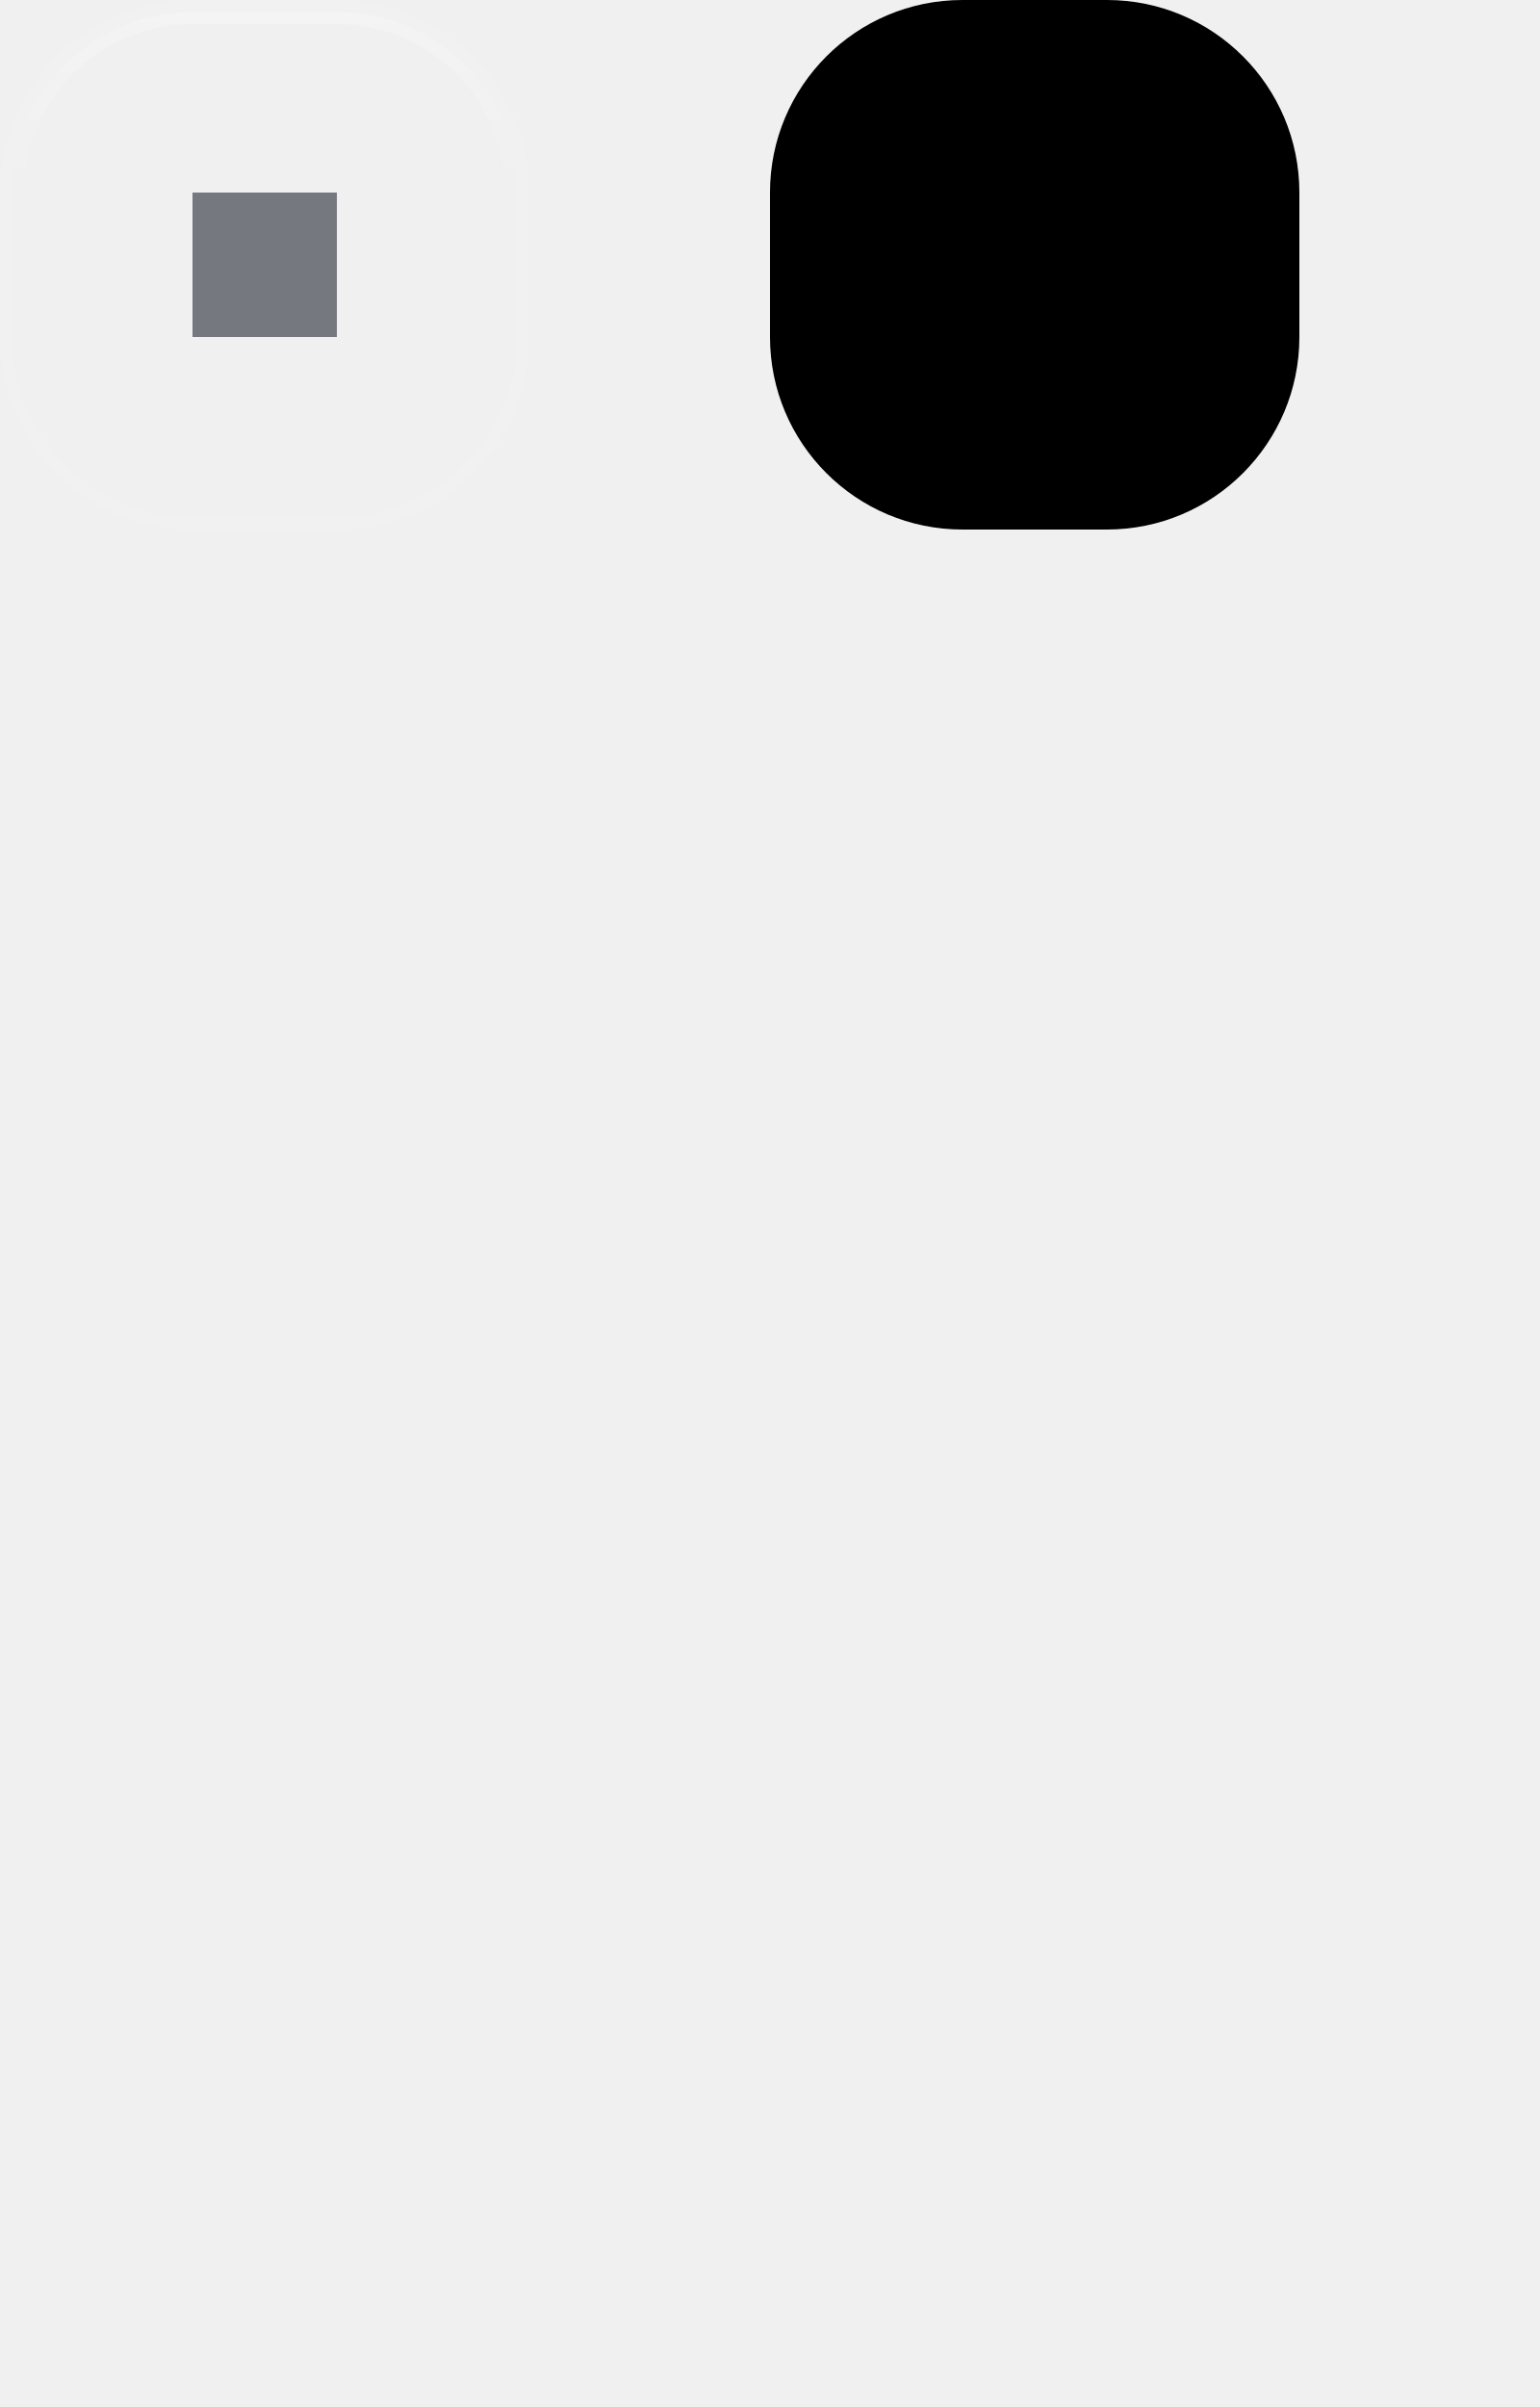
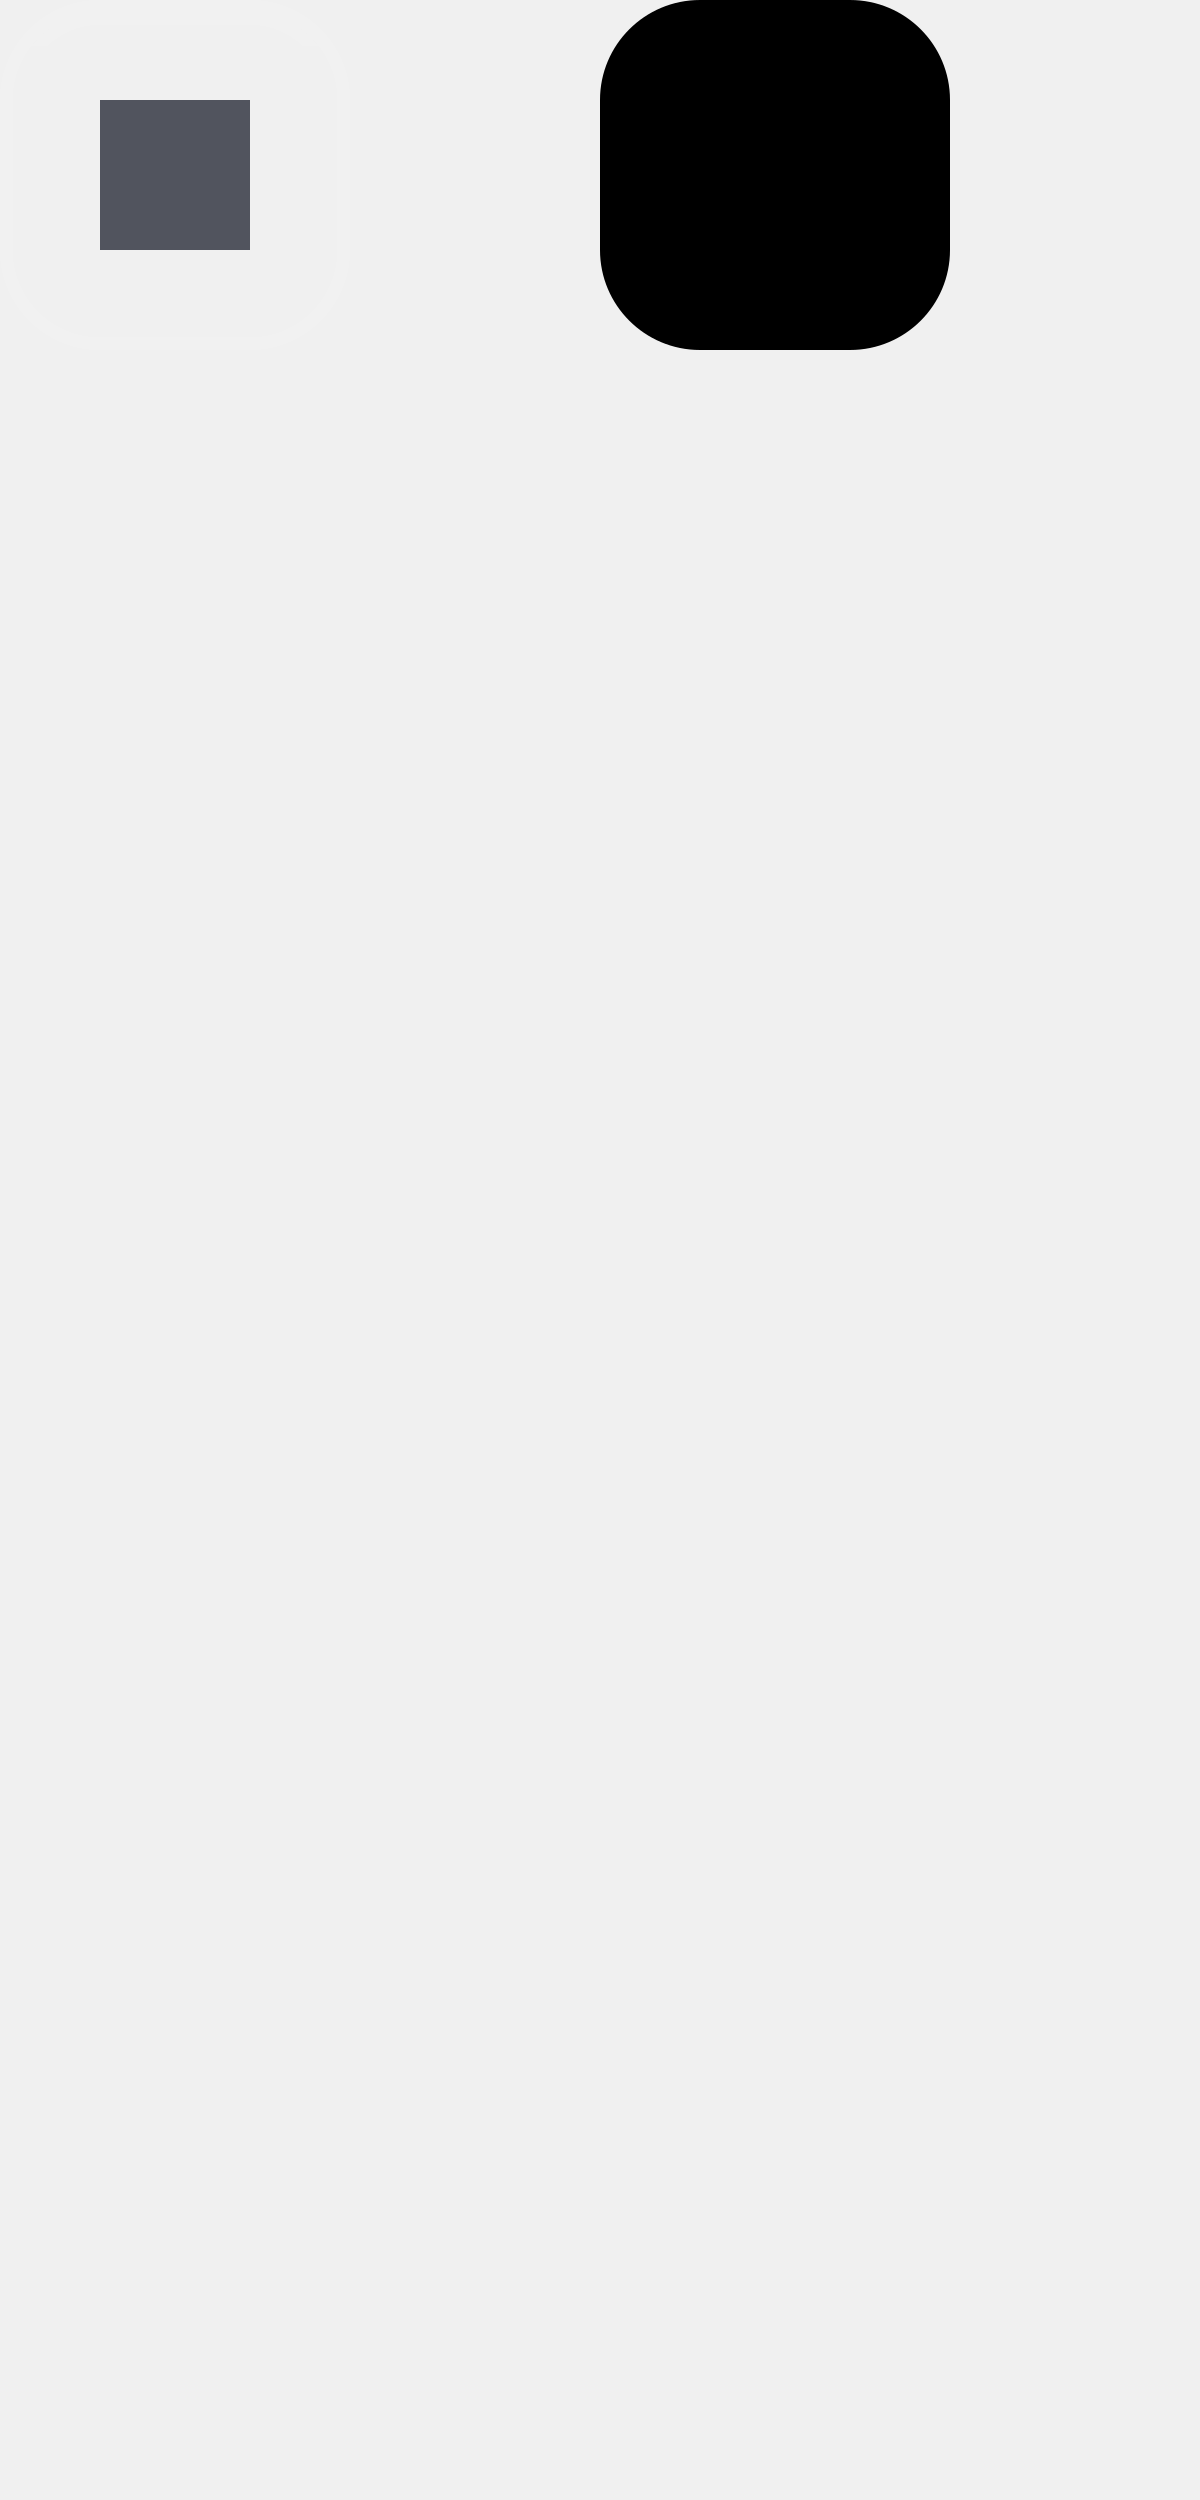
- <svg xmlns="http://www.w3.org/2000/svg" width="128" height="200" viewBox="0 0 128 200">
+ <svg xmlns="http://www.w3.org/2000/svg" width="96" height="200" viewBox="0 0 96 200">
  <defs>
    <style type="text/css" id="current-color-scheme">.ColorScheme-Background{color:#0d1220;}.ColorScheme-Text{color:#e6ebf5;}.ColorScheme-Highlight{color:#3b82f6;}.ColorScheme-NeutralText{color:#f59e0b;}</style>
    <linearGradient id="fade" x1="0" y1="0" x2="0" y2="1">
      <stop offset="0" stop-color="#fff" stop-opacity="1" />
      <stop offset="1" stop-color="#fff" stop-opacity="0" />
    </linearGradient>
  </defs>
  <g id="topleft" transform="translate(0 0)">
-     <path d="M0 16 V16 A16 16 0 0 1 16 0 H16 V16 Z" fill="#000" fill-opacity="0" />
-     <path d="M1.5 16 V16 A14.5 14.5 0 0 1 16 1.5 H16" fill="none" stroke="url(#fade)" stroke-opacity="0.24" stroke-width="1" />
-     <path d="M0.5 16 V16 A15.5 15.5 0 0 1 16 0.5 H16" fill="none" stroke-width="1" stroke="#fff" stroke-opacity="0.1" />
+     <path d="M0 8 V8 A8 8 0 0 1 8 0 H8 V8 Z" fill="#000" fill-opacity="0" />
+     <path d="M1.5 8 V8 A6.5 6.5 0 0 1 8 1.5 H8" fill="none" stroke="url(#fade)" stroke-opacity="0.05" stroke-width="1" />
+     <path d="M0.5 8 V8 A7.5 7.5 0 0 1 8 0.5 H8" fill="none" stroke-width="1" stroke="#fff" stroke-opacity="0.1" />
  </g>
-   <g id="topright" transform="translate(28 0)">
-     <path d="M0 0 H0 A16 16 0 0 1 16 16 V16 H0 Z" fill="#000" fill-opacity="0" />
-     <path d="M0 1.5 H0 A14.5 14.5 0 0 1 14.5 16 V16" fill="none" stroke="url(#fade)" stroke-opacity="0.24" stroke-width="1" />
-     <path d="M0 0.5 H0 A15.5 15.5 0 0 1 15.5 16 V16" fill="none" stroke-width="1" stroke="#fff" stroke-opacity="0.1" />
+   <g id="topright" transform="translate(20 0)">
+     <path d="M0 0 H0 A8 8 0 0 1 8 8 V8 H0 Z" fill="#000" fill-opacity="0" />
+     <path d="M0 1.5 H0 A6.5 6.5 0 0 1 6.5 8 V8" fill="none" stroke="url(#fade)" stroke-opacity="0.05" stroke-width="1" />
+     <path d="M0 0.5 H0 A7.5 7.5 0 0 1 7.5 8 V8" fill="none" stroke-width="1" stroke="#fff" stroke-opacity="0.1" />
  </g>
-   <g id="bottomright" transform="translate(28 28)">
-     <path d="M0 0 H16 V0 A16 16 0 0 1 0 16 H0 Z" fill="#000" fill-opacity="0" />
-     <path d="M15.5 0 V0 A15.5 15.5 0 0 1 0 15.5 H0" fill="none" stroke-width="1" stroke="#fff" stroke-opacity="0.1" />
+   <g id="bottomright" transform="translate(20 20)">
+     <path d="M0 0 H8 V0 A8 8 0 0 1 0 8 H0 Z" fill="#000" fill-opacity="0" />
+     <path d="M7.5 0 V0 A7.5 7.5 0 0 1 0 7.5 H0" fill="none" stroke-width="1" stroke="#fff" stroke-opacity="0.1" />
  </g>
-   <g id="bottomleft" transform="translate(0 28)">
-     <path d="M0 0 H16 V16 H16 A16 16 0 0 1 0 0 Z" fill="#000" fill-opacity="0" />
-     <path d="M16 15.5 H16 A15.5 15.5 0 0 1 0.5 0 V0" fill="none" stroke-width="1" stroke="#fff" stroke-opacity="0.1" />
+   <g id="bottomleft" transform="translate(0 20)">
+     <path d="M0 0 H8 V8 H8 A8 8 0 0 1 0 0 Z" fill="#000" fill-opacity="0" />
+     <path d="M8 7.5 H8 A7.5 7.5 0 0 1 0.5 0 V0" fill="none" stroke-width="1" stroke="#fff" stroke-opacity="0.1" />
  </g>
-   <g id="top" transform="translate(16 0)">
-     <rect width="12" height="16" fill="#000" fill-opacity="0" />
-     <rect y="1" width="12" height="1" fill="#fff" fill-opacity="0.24" />
+   <g id="top" transform="translate(8 0)">
+     <rect width="12" height="8" fill="#000" fill-opacity="0" />
+     <rect y="1" width="12" height="1" fill="#fff" fill-opacity="0.05" />
    <rect x="0" y="0" width="12" height="1" fill="#fff" fill-opacity="0.1" />
  </g>
-   <g id="bottom" transform="translate(16 28)">
-     <rect width="12" height="16" fill="#000" fill-opacity="0" />
-     <rect x="0" y="15" width="12" height="1" fill="#fff" fill-opacity="0.1" />
+   <g id="bottom" transform="translate(8 20)">
+     <rect width="12" height="8" fill="#000" fill-opacity="0" />
+     <rect x="0" y="7" width="12" height="1" fill="#fff" fill-opacity="0.1" />
  </g>
-   <g id="left" transform="translate(0 16)">
-     <rect width="16" height="12" fill="#000" fill-opacity="0" />
+   <g id="left" transform="translate(0 8)">
+     <rect width="8" height="12" fill="#000" fill-opacity="0" />
    <rect x="0" y="0" width="1" height="12" fill="#fff" fill-opacity="0.1" />
  </g>
-   <g id="right" transform="translate(28 16)">
-     <rect width="16" height="12" fill="#000" fill-opacity="0" />
-     <rect x="15" y="0" width="1" height="12" fill="#fff" fill-opacity="0.1" />
+   <g id="right" transform="translate(20 8)">
+     <rect width="8" height="12" fill="#000" fill-opacity="0" />
+     <rect x="7" y="0" width="1" height="12" fill="#fff" fill-opacity="0.1" />
  </g>
-   <g id="center" transform="translate(16 16)">
-     <rect width="12" height="12" class="ColorScheme-Background" style="fill:currentColor;fill-opacity:0.56" />
-     <rect width="12" height="12" fill="#fff" fill-opacity="0.04" />
+   <g id="center" transform="translate(8 8)">
+     <rect width="12" height="12" class="ColorScheme-Background" style="fill:currentColor;fill-opacity:0.7" />
  </g>
-   <rect id="hint-top-margin" x="0" y="48" width="4" height="8" fill="none" />
-   <rect id="hint-right-margin" x="0" y="56" width="8" height="4" fill="none" />
-   <rect id="hint-bottom-margin" x="0" y="64" width="4" height="8" fill="none" />
-   <rect id="hint-left-margin" x="0" y="72" width="8" height="4" fill="none" />
-   <rect id="hint-stretch-borders" x="0" y="84" width="1" height="1" fill="none" />
-   <rect id="hint-compose-over-border" x="4" y="84" width="1" height="1" fill="none" />
-   <g id="mask-topleft" transform="translate(64 0)">
-     <path d="M0 16 V16 A16 16 0 0 1 16 0 H16 V16 Z" fill="#000" fill-opacity="1" />
+   <rect id="hint-top-margin" x="0" y="32" width="4" height="8" fill="none" />
+   <rect id="hint-right-margin" x="0" y="40" width="8" height="4" fill="none" />
+   <rect id="hint-bottom-margin" x="0" y="48" width="4" height="8" fill="none" />
+   <rect id="hint-left-margin" x="0" y="56" width="8" height="4" fill="none" />
+   <rect id="hint-stretch-borders" x="0" y="68" width="1" height="1" fill="none" />
+   <rect id="hint-compose-over-border" x="4" y="68" width="1" height="1" fill="none" />
+   <g id="mask-topleft" transform="translate(48 0)">
+     <path d="M0 8 V8 A8 8 0 0 1 8 0 H8 V8 Z" fill="#000" fill-opacity="1" />
  </g>
-   <g id="mask-topright" transform="translate(92 0)">
-     <path d="M0 0 H0 A16 16 0 0 1 16 16 V16 H0 Z" fill="#000" fill-opacity="1" />
+   <g id="mask-topright" transform="translate(68 0)">
+     <path d="M0 0 H0 A8 8 0 0 1 8 8 V8 H0 Z" fill="#000" fill-opacity="1" />
  </g>
-   <g id="mask-bottomright" transform="translate(92 28)">
-     <path d="M0 0 H16 V0 A16 16 0 0 1 0 16 H0 Z" fill="#000" fill-opacity="1" />
+   <g id="mask-bottomright" transform="translate(68 20)">
+     <path d="M0 0 H8 V0 A8 8 0 0 1 0 8 H0 Z" fill="#000" fill-opacity="1" />
  </g>
-   <g id="mask-bottomleft" transform="translate(64 28)">
-     <path d="M0 0 H16 V16 H16 A16 16 0 0 1 0 0 Z" fill="#000" fill-opacity="1" />
+   <g id="mask-bottomleft" transform="translate(48 20)">
+     <path d="M0 0 H8 V8 H8 A8 8 0 0 1 0 0 Z" fill="#000" fill-opacity="1" />
  </g>
-   <g id="mask-top" transform="translate(80 0)">
-     <rect width="12" height="16" fill="#000" fill-opacity="1" />
+   <g id="mask-top" transform="translate(56 0)">
+     <rect width="12" height="8" fill="#000" fill-opacity="1" />
  </g>
-   <g id="mask-bottom" transform="translate(80 28)">
-     <rect width="12" height="16" fill="#000" fill-opacity="1" />
+   <g id="mask-bottom" transform="translate(56 20)">
+     <rect width="12" height="8" fill="#000" fill-opacity="1" />
  </g>
-   <g id="mask-left" transform="translate(64 16)">
-     <rect width="16" height="12" fill="#000" fill-opacity="1" />
+   <g id="mask-left" transform="translate(48 8)">
+     <rect width="8" height="12" fill="#000" fill-opacity="1" />
  </g>
-   <g id="mask-right" transform="translate(92 16)">
-     <rect width="16" height="12" fill="#000" fill-opacity="1" />
+   <g id="mask-right" transform="translate(68 8)">
+     <rect width="8" height="12" fill="#000" fill-opacity="1" />
  </g>
-   <g id="mask-center" transform="translate(80 16)">
+   <g id="mask-center" transform="translate(56 8)">
    <rect width="12" height="12" fill="#000" fill-opacity="1" />
  </g>
</svg>
